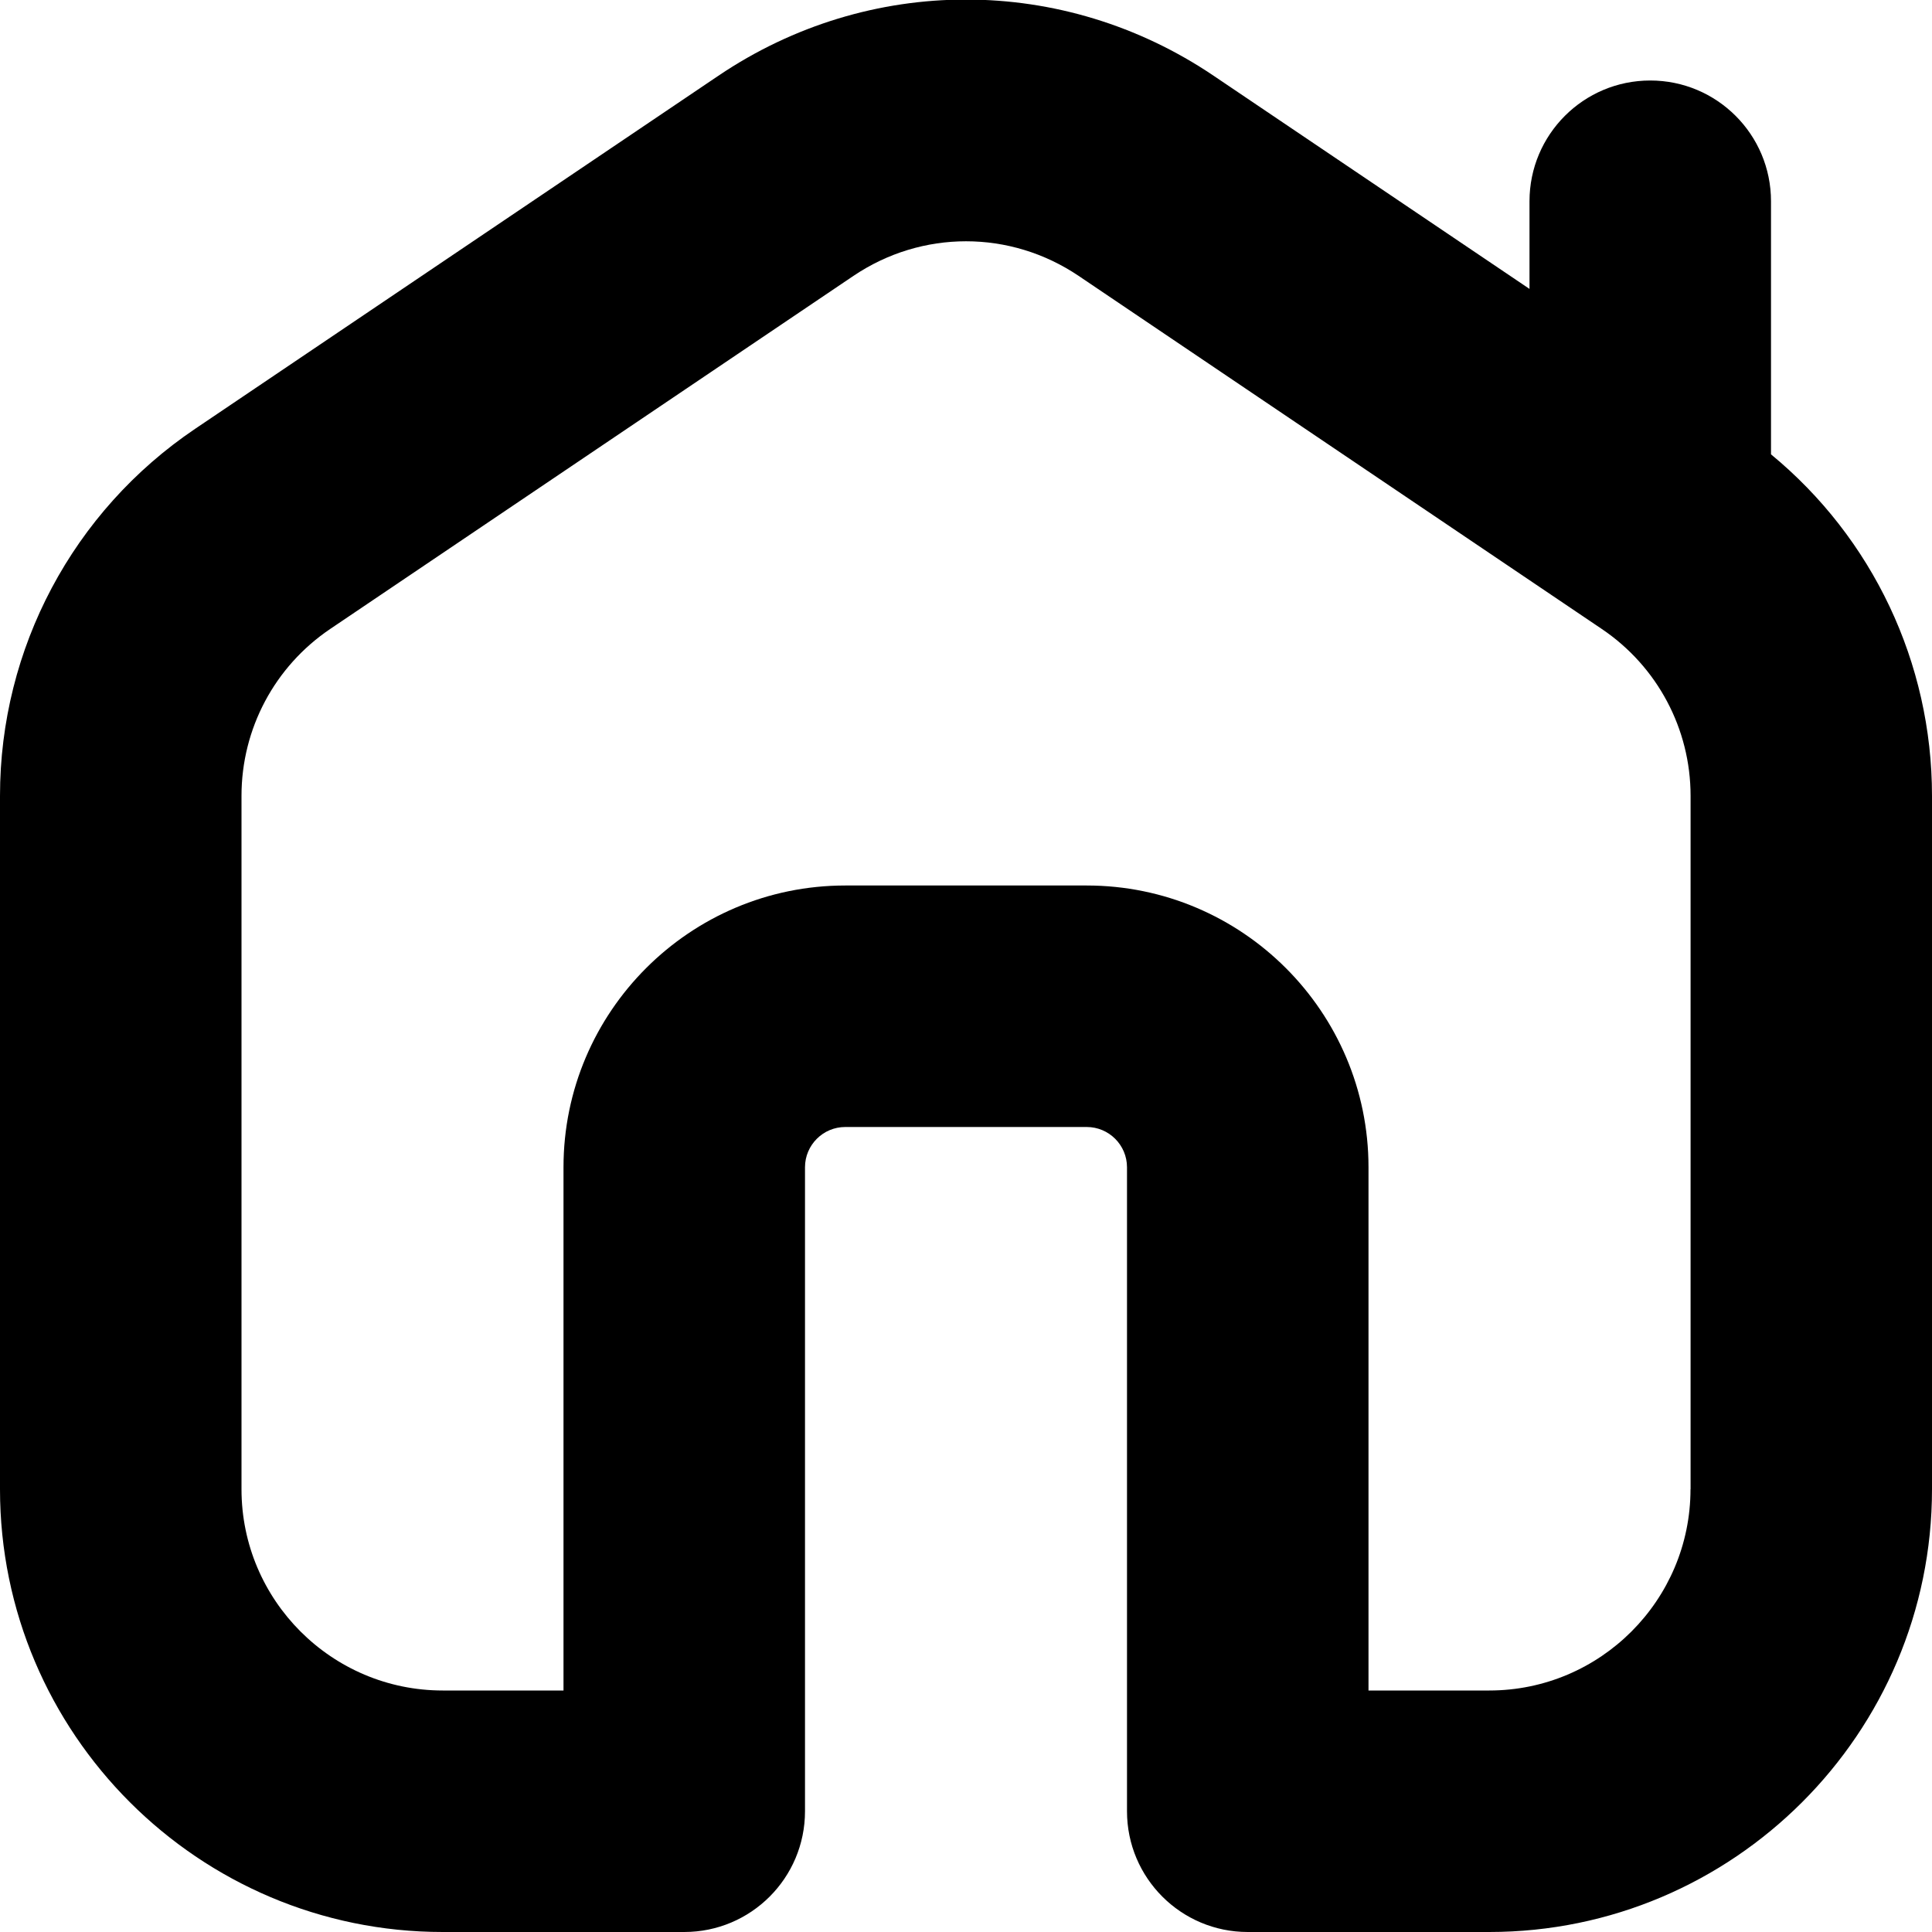
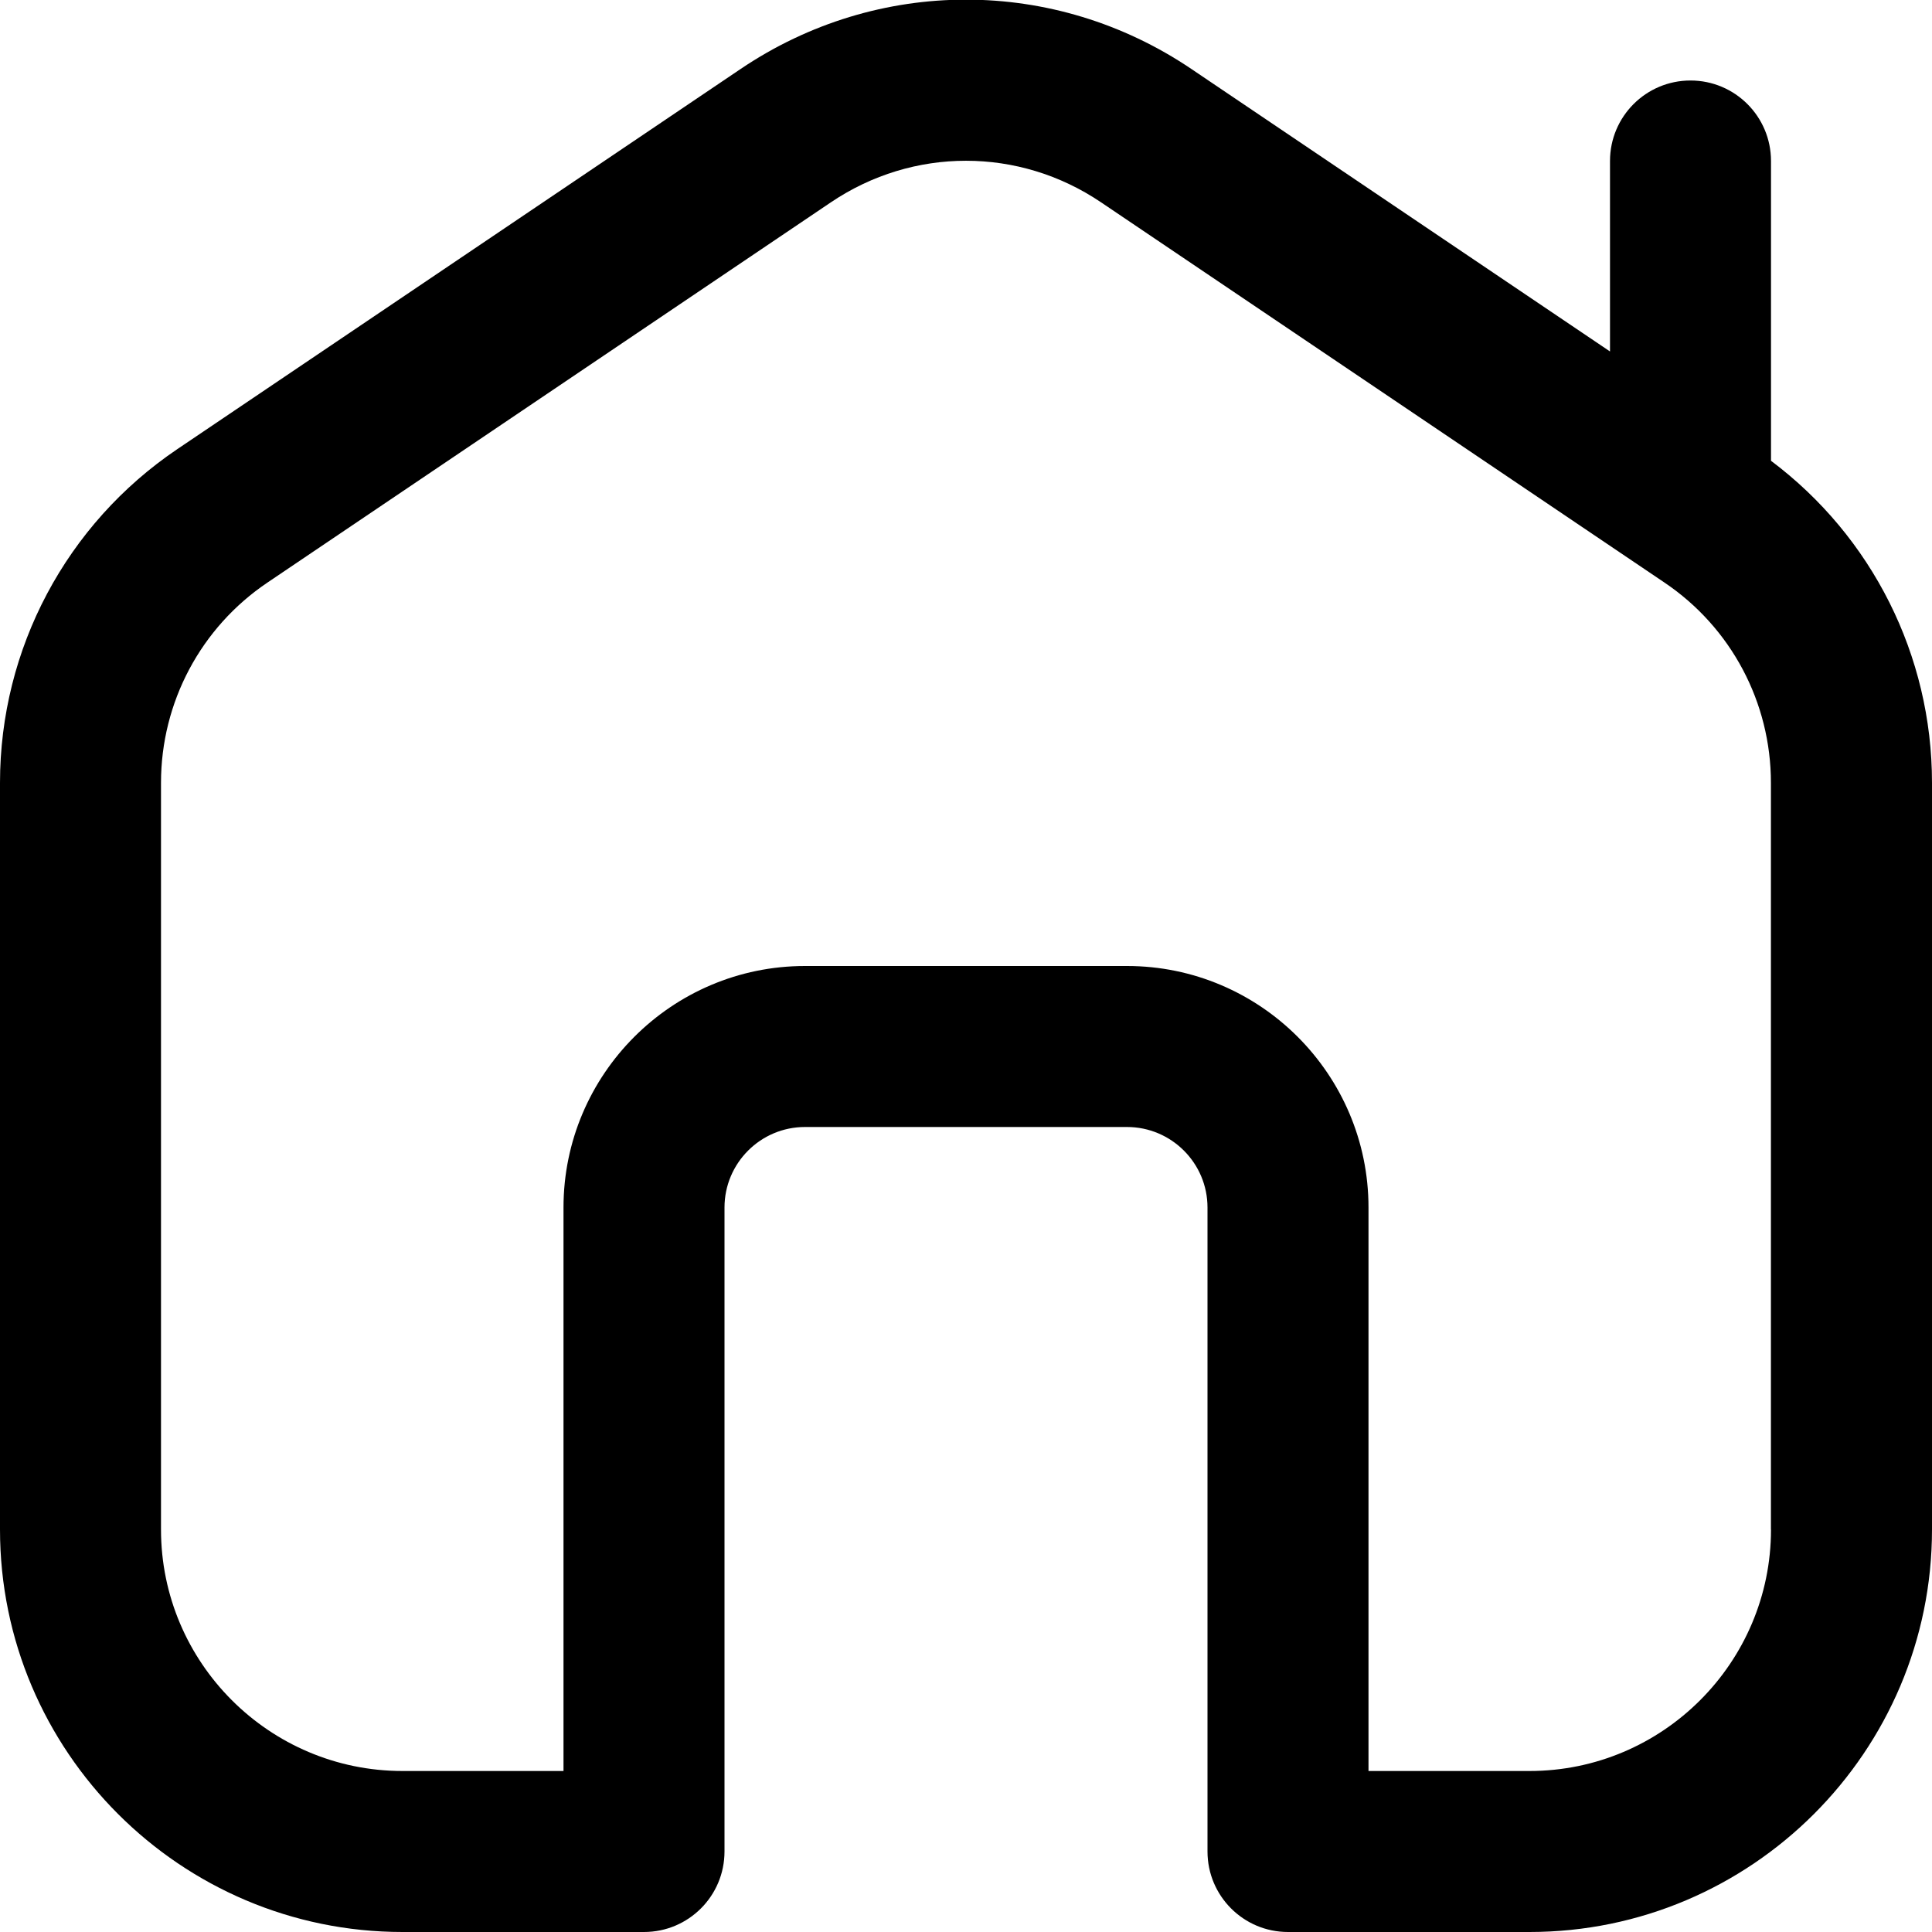
<svg xmlns="http://www.w3.org/2000/svg" id="Layer_1" data-name="Layer 1" viewBox="0 0 24 24">
-   <path fill="currentColor" d="M22,5.644V2.5c0-.829-.672-1.5-1.5-1.5s-1.5,.671-1.5,1.5v1.089L15.076,.941c-1.869-1.262-4.283-1.262-6.152,0L2.424,5.327C.906,6.351,0,8.055,0,9.886v8.614c0,3.033,2.468,5.5,5.5,5.5h3c.828,0,1.5-.671,1.5-1.5V14.5c0-.276,.225-.5,.5-.5h3c.275,0,.5,.224,.5,.5v8c0,.829,.672,1.5,1.5,1.5h3c3.032,0,5.5-2.467,5.5-5.5V9.886c0-1.654-.739-3.204-2-4.242Zm-1,12.856c0,1.378-1.121,2.5-2.5,2.5h-1.5v-6.5c0-1.93-1.57-3.5-3.5-3.5h-3c-1.93,0-3.5,1.57-3.5,3.5v6.5h-1.5c-1.379,0-2.5-1.122-2.5-2.5V9.886c0-.833,.412-1.607,1.102-2.073L10.602,3.427c.85-.573,1.947-.573,2.797,0l6.5,4.387c.689,.465,1.102,1.24,1.102,2.072v8.614Z" />
+   <path fill="currentColor" d="M22,5.724V2c0-.552-.447-1-1-1s-1,.448-1,1v2.366L14.797,.855c-1.699-1.146-3.895-1.146-5.594,0L2.203,5.579c-1.379,.931-2.203,2.48-2.203,4.145v9.276c0,2.757,2.243,5,5,5h3c.553,0,1-.448,1-1V15c0-.551,.448-1,1-1h4c.552,0,1,.449,1,1v8c0,.552,.447,1,1,1h3c2.757,0,5-2.243,5-5V9.724c0-1.581-.744-3.058-2-4Zm0,13.276c0,1.654-1.346,3-3,3h-2v-7c0-1.654-1.346-3-3-3h-4c-1.654,0-3,1.346-3,3v7h-2c-1.654,0-3-1.346-3-3V9.724c0-.999,.494-1.929,1.322-2.487L10.322,2.513c1.02-.688,2.336-.688,3.355,0l7,4.724c.828,.558,1.322,1.488,1.322,2.487v9.276Z" />
</svg>
